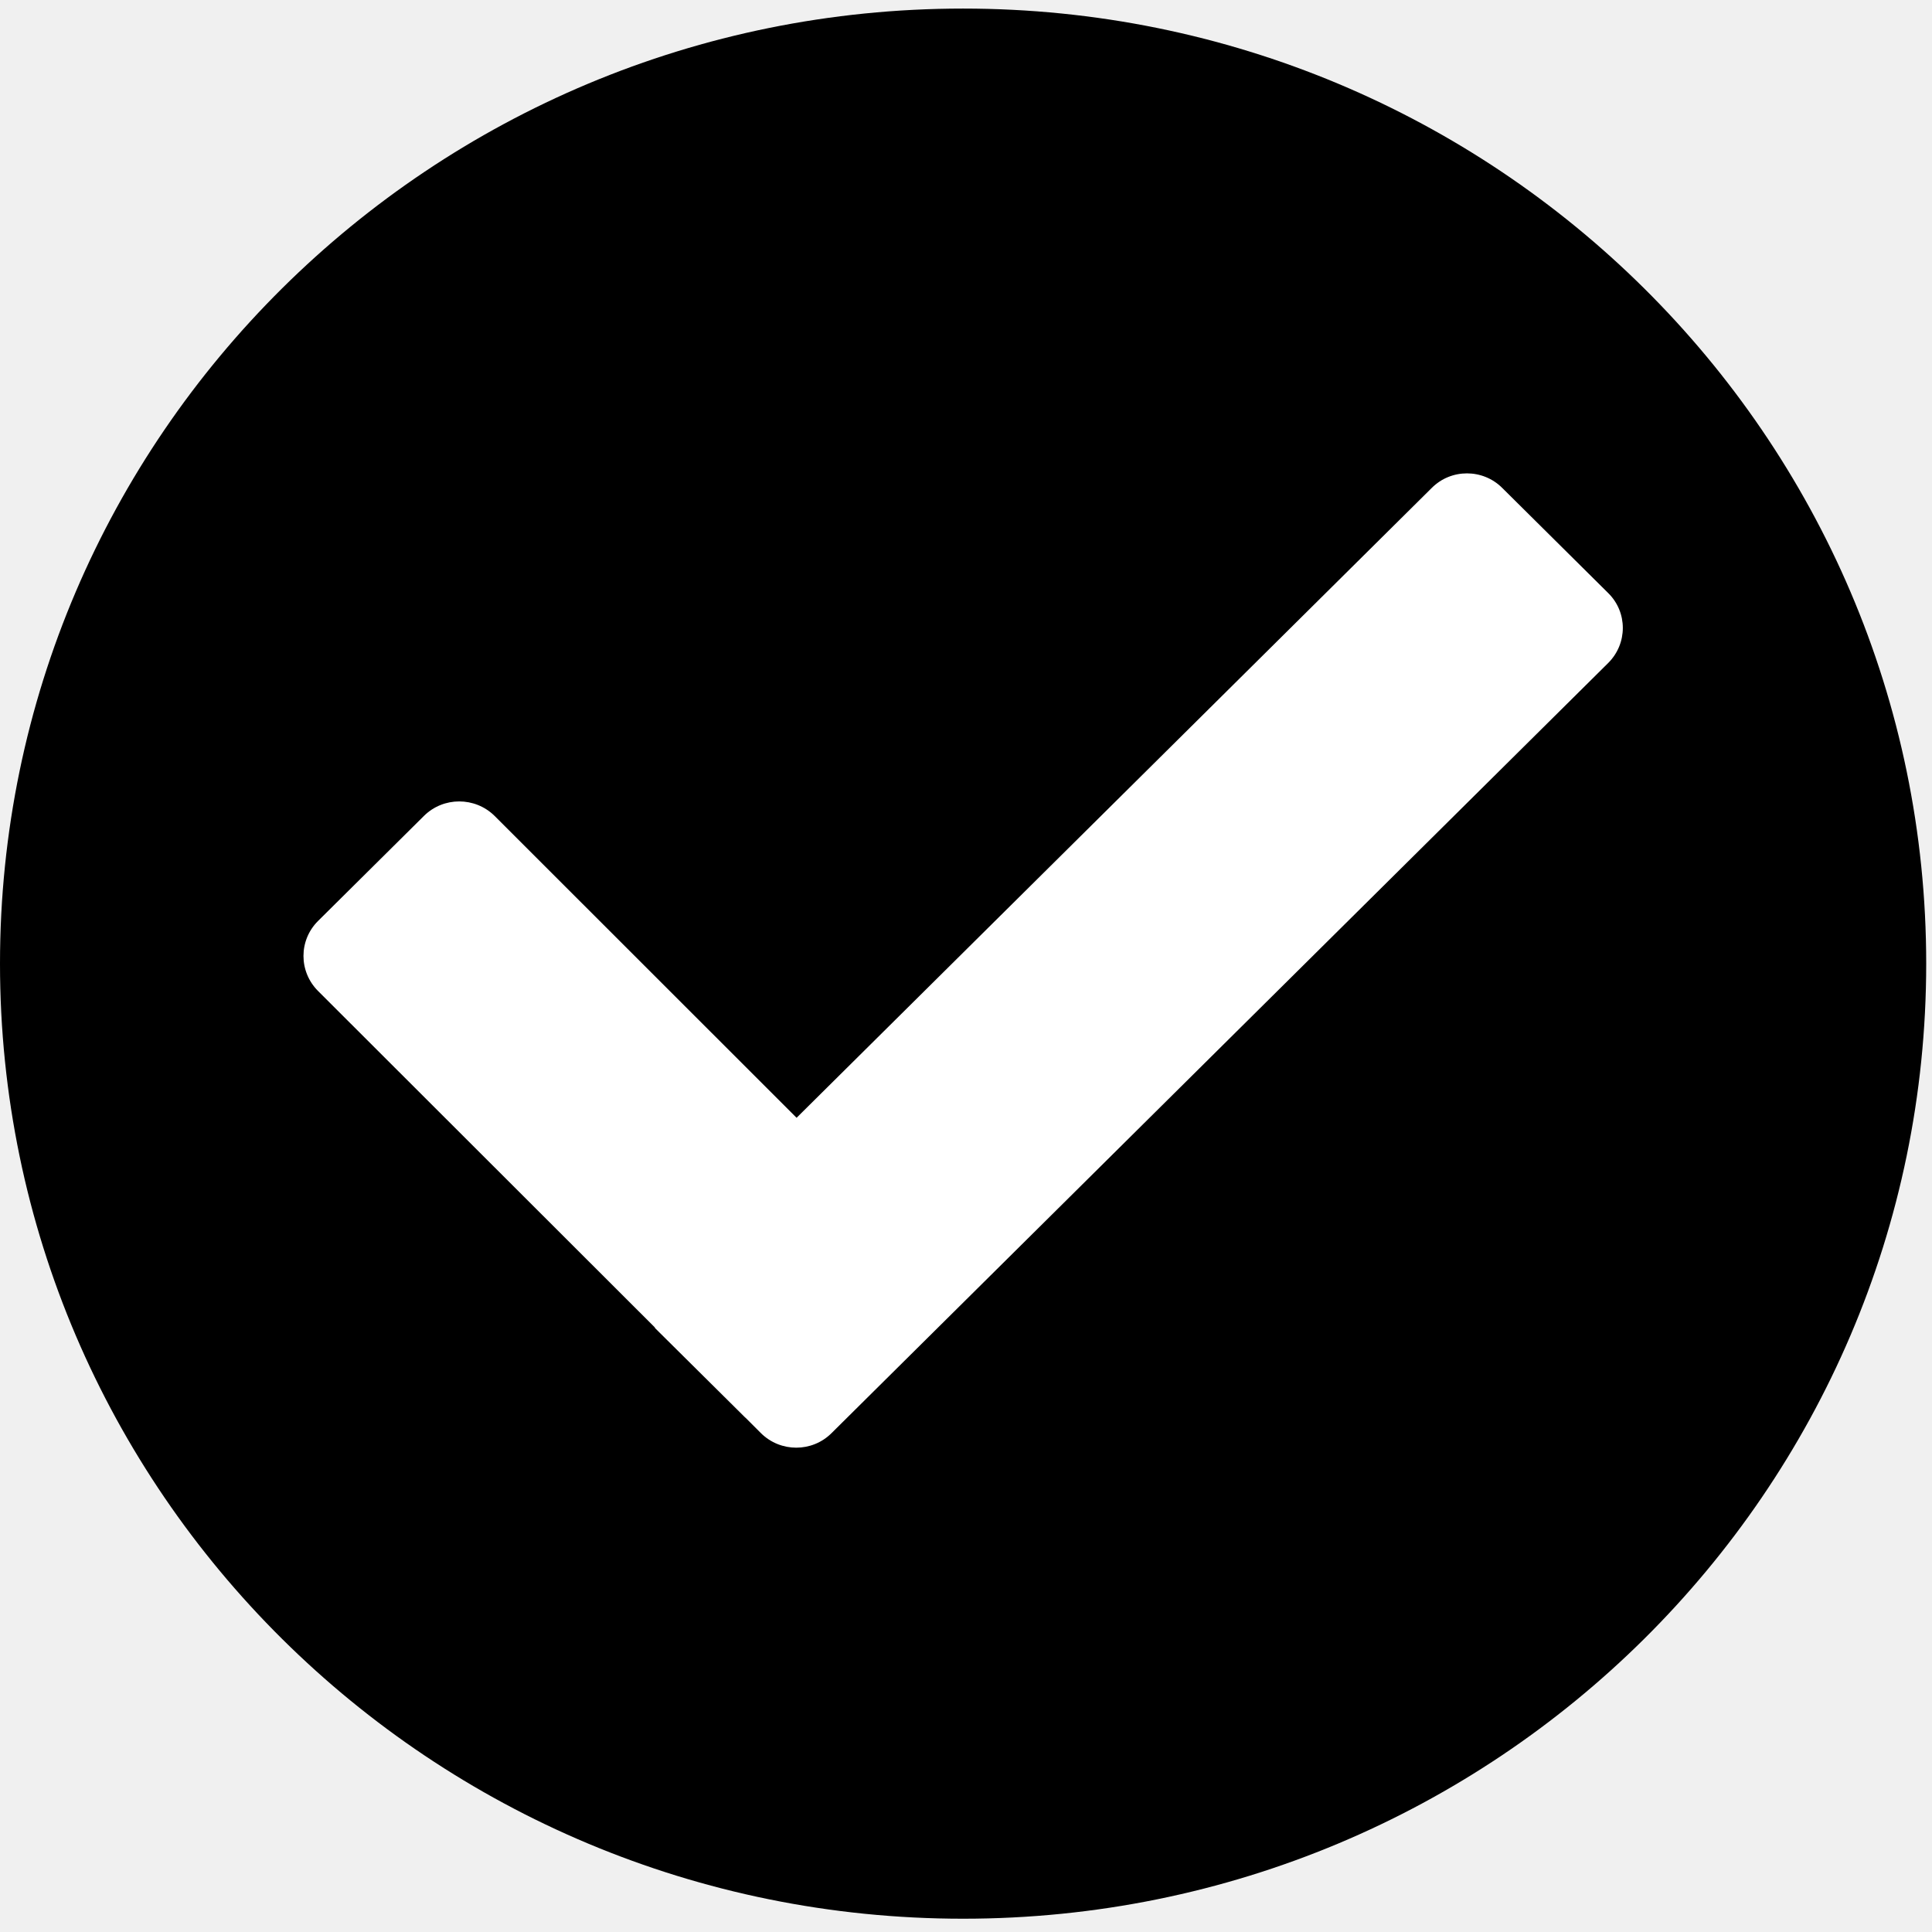
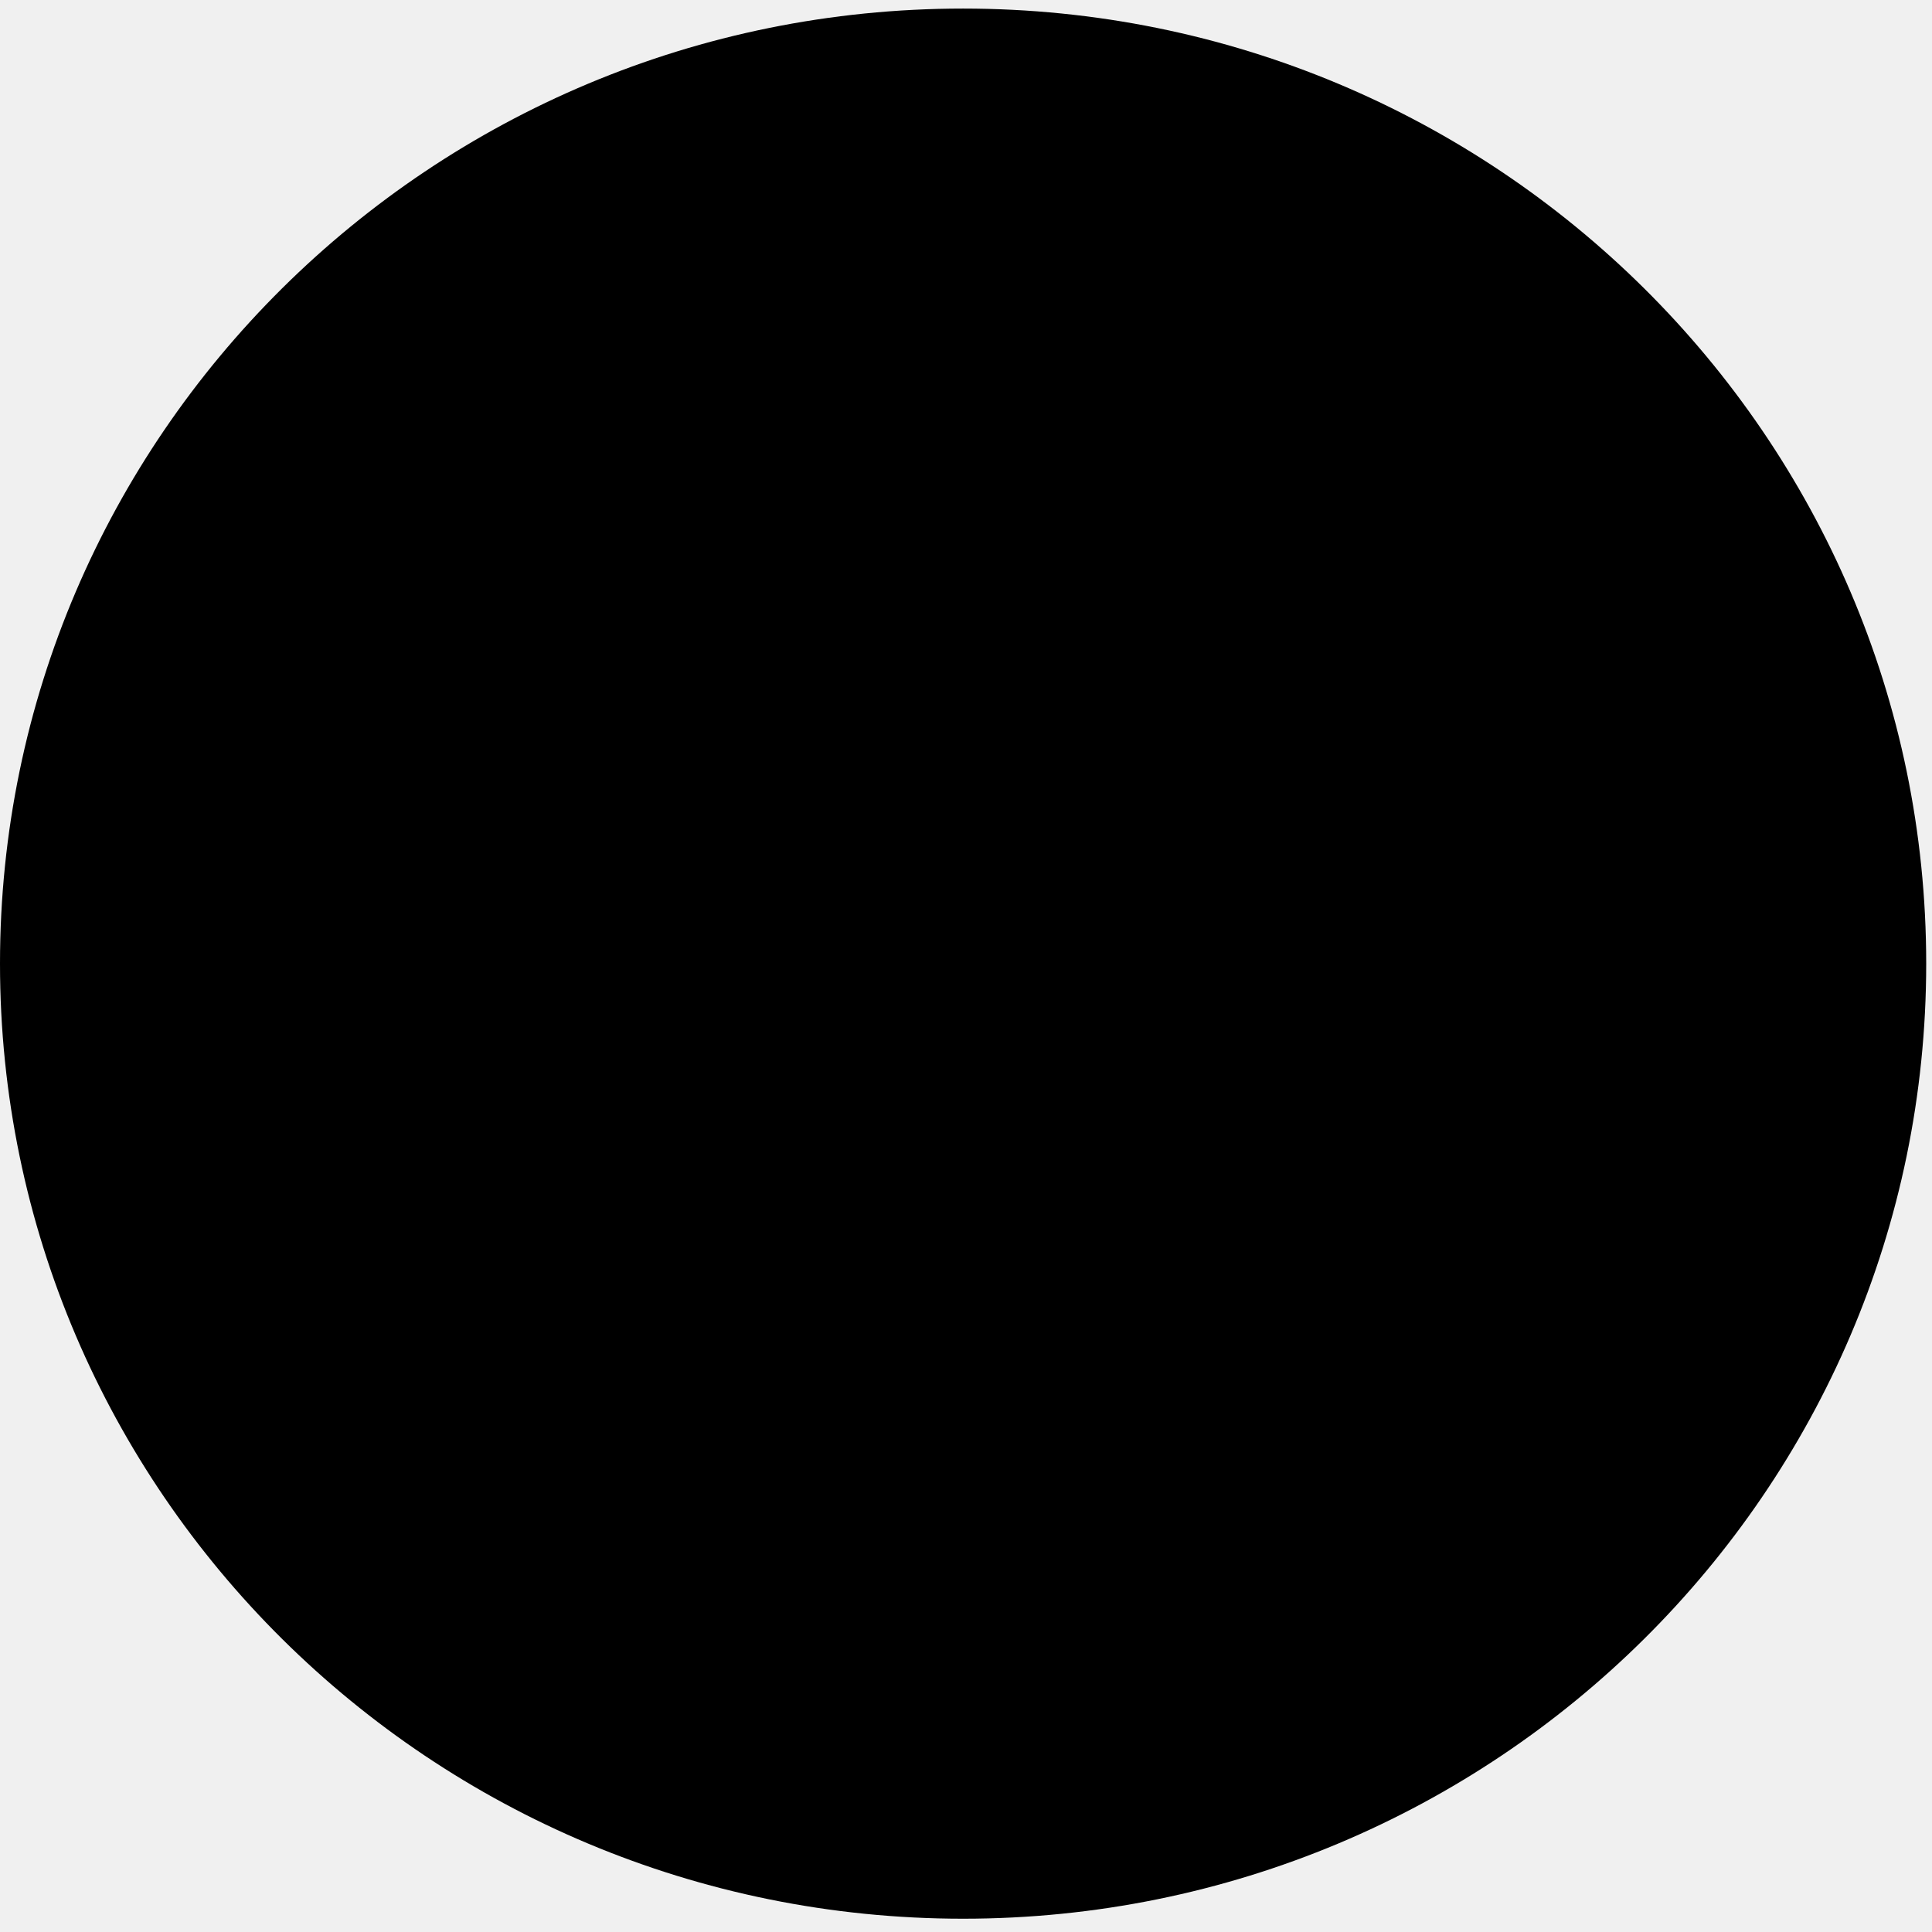
<svg xmlns="http://www.w3.org/2000/svg" viewBox="0 0 16 16">
-   <path d="M7.976,0.071 C3.572,0.071 0,3.613 0,7.98 C0,12.348 3.572,15.89 7.976,15.89 C12.381,15.89 15.952,12.348 15.952,7.98 C15.952,3.613 12.381,0.071 7.976,0.071" id="Fill-1" />
-   <path d="M6.886,11.869 C6.725,12.029 6.464,12.029 6.302,11.869 L6.173,11.74 L6.172,11.74 L6.034,11.603 L5.425,10.999 C5.423,10.997 5.424,10.994 5.422,10.992 L2.634,8.207 C2.473,8.046 2.473,7.787 2.634,7.627 L3.511,6.757 C3.672,6.597 3.934,6.597 4.096,6.757 L6.597,9.257 L11.857,4.041 C12.017,3.88 12.28,3.88 12.441,4.041 L13.318,4.911 C13.48,5.07 13.48,5.33 13.318,5.491 L6.886,11.869 Z" id="Fill-4" fill="#FFFFFF" />
+   <path d="M7.976,0.071 C3.572,0.071 0,3.613 0,7.98 C0,12.348 3.572,15.89 7.976,15.89 C12.381,15.89 15.952,12.348 15.952,7.98 C15.952,3.613 12.381,0.071 7.976,0.071" class="ti-full-bg-circle" />
+   <path d="M6.886,11.869 C6.725,12.029 6.464,12.029 6.302,11.869 L6.173,11.74 L6.172,11.74 L6.034,11.603 L5.425,10.999 C5.423,10.997 5.424,10.994 5.422,10.992 L2.634,8.207 C2.473,8.046 2.473,7.787 2.634,7.627 L3.511,6.757 C3.672,6.597 3.934,6.597 4.096,6.757 L6.597,9.257 L11.857,4.041 C12.017,3.88 12.28,3.88 12.441,4.041 L13.318,4.911 C13.48,5.07 13.48,5.33 13.318,5.491 L6.886,11.869 Z" class="ti-check-valid-value" />
</svg>
